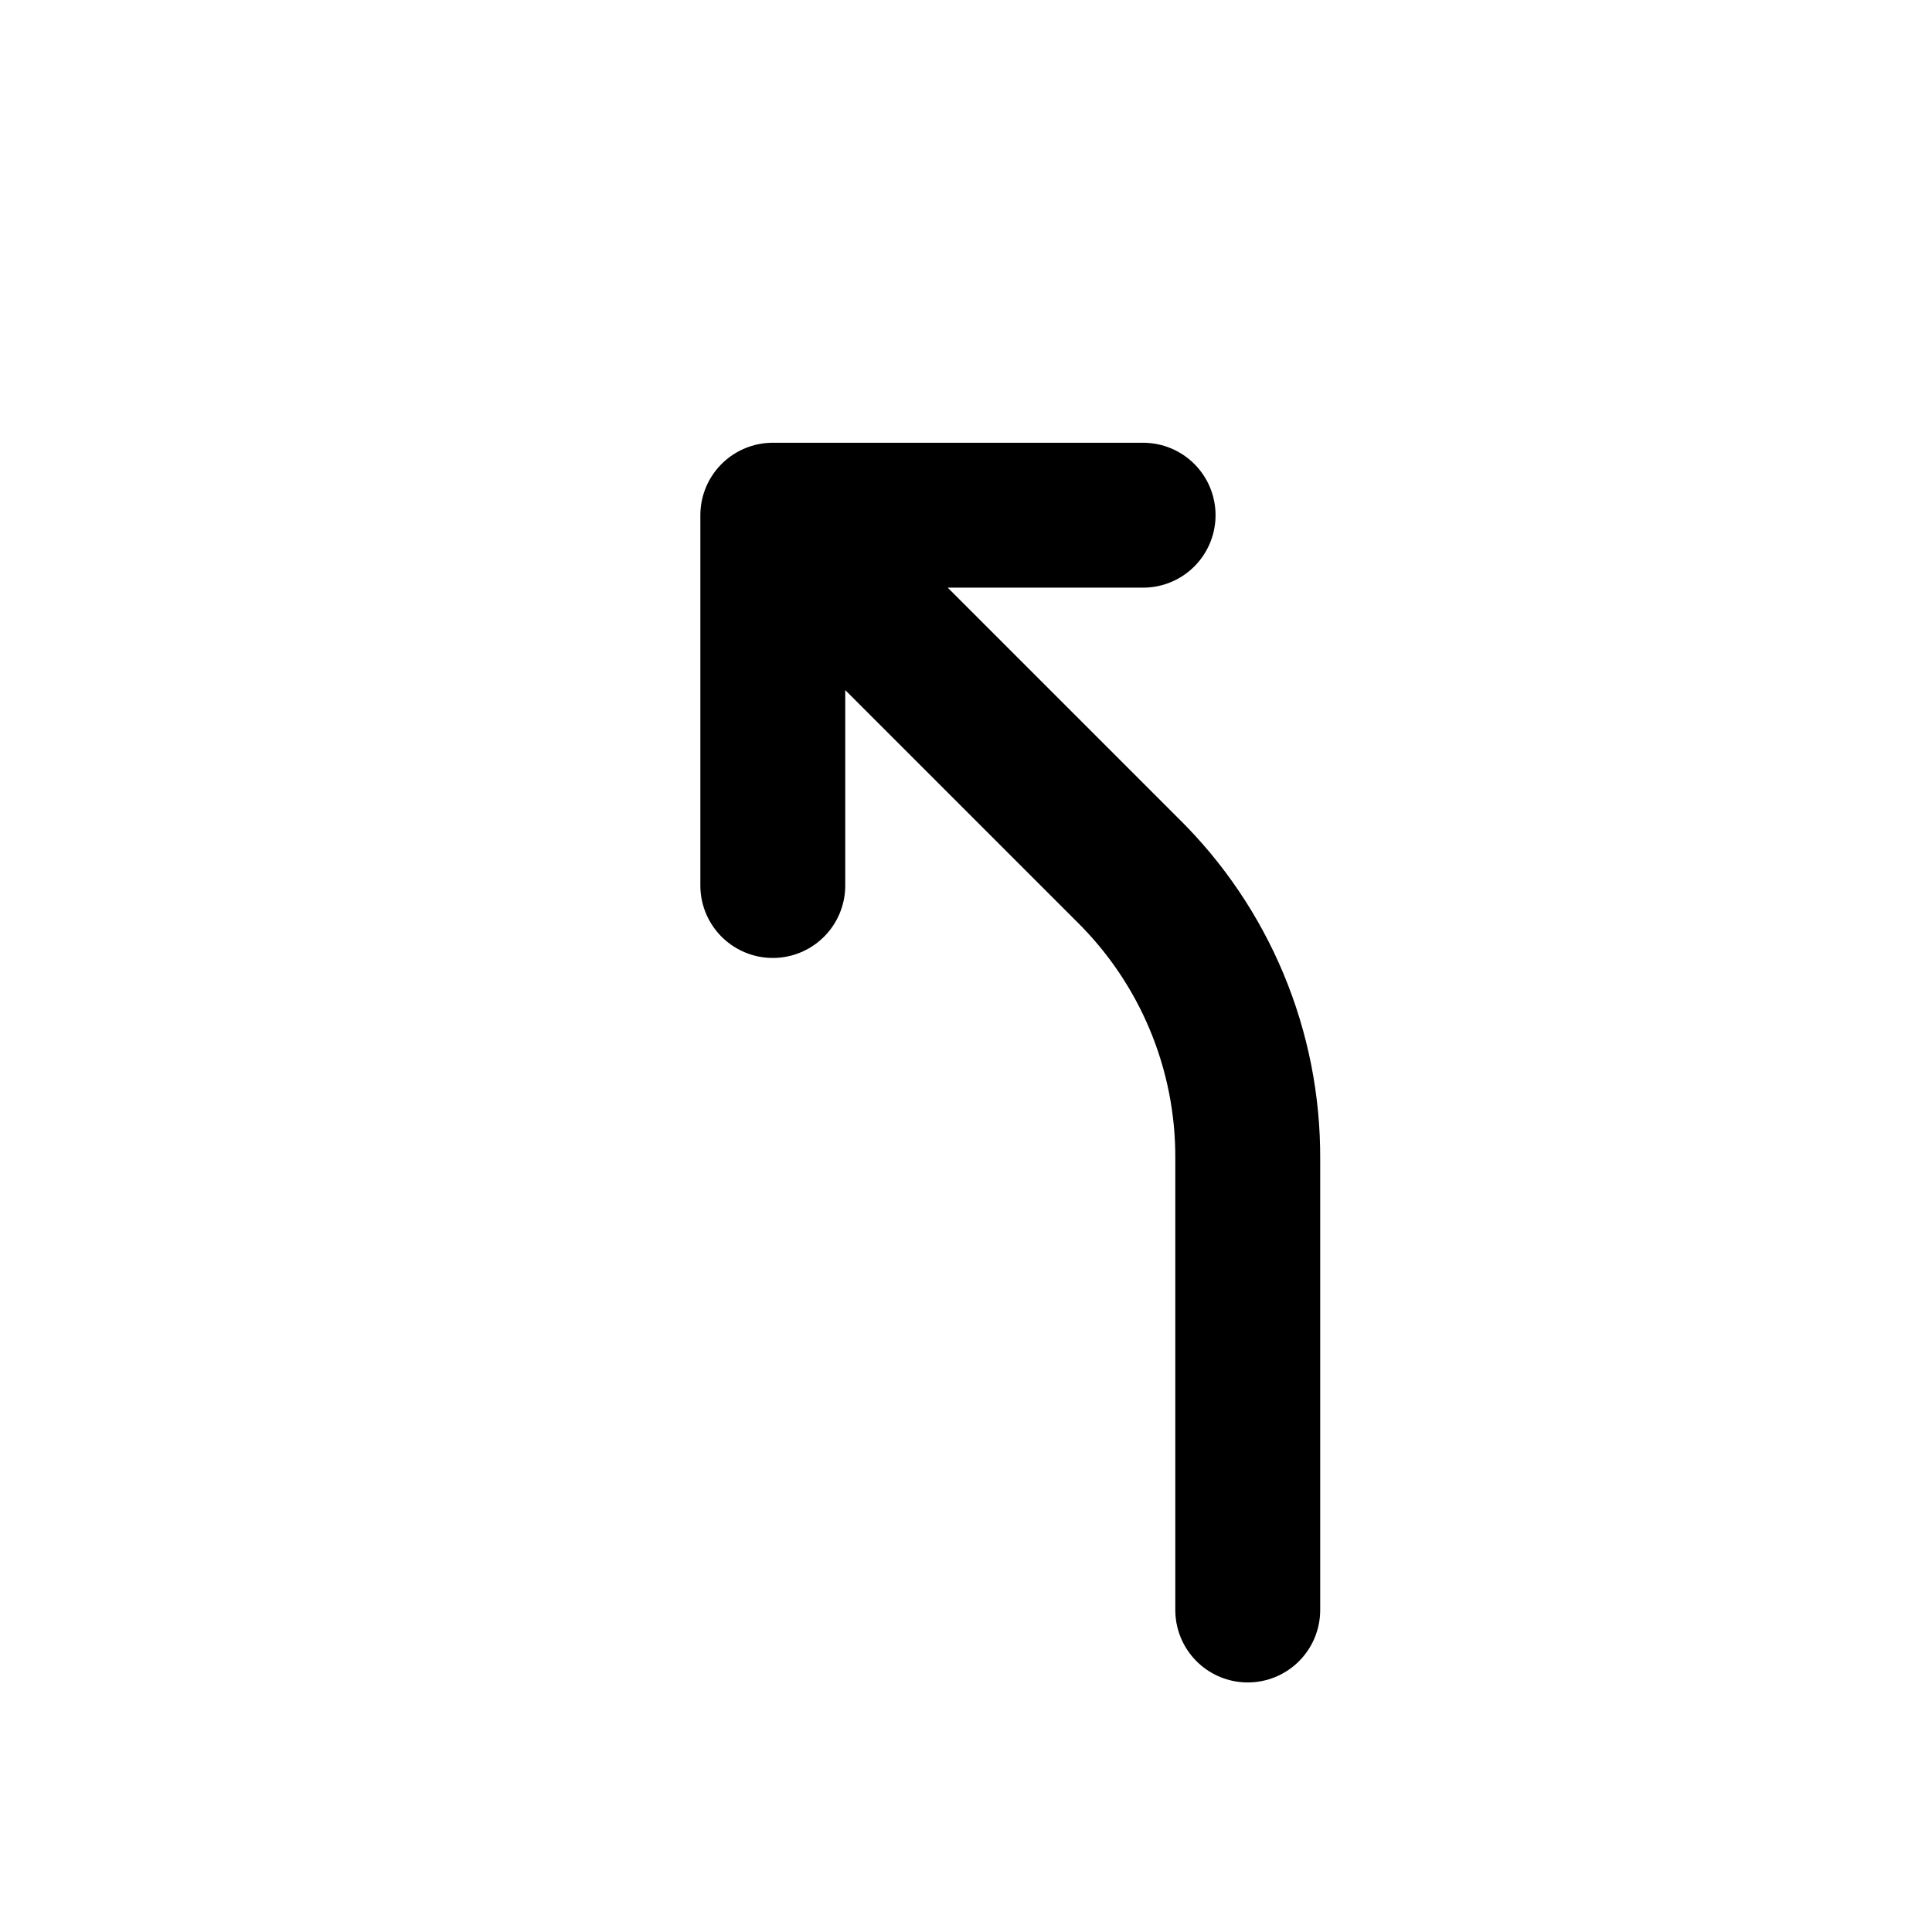
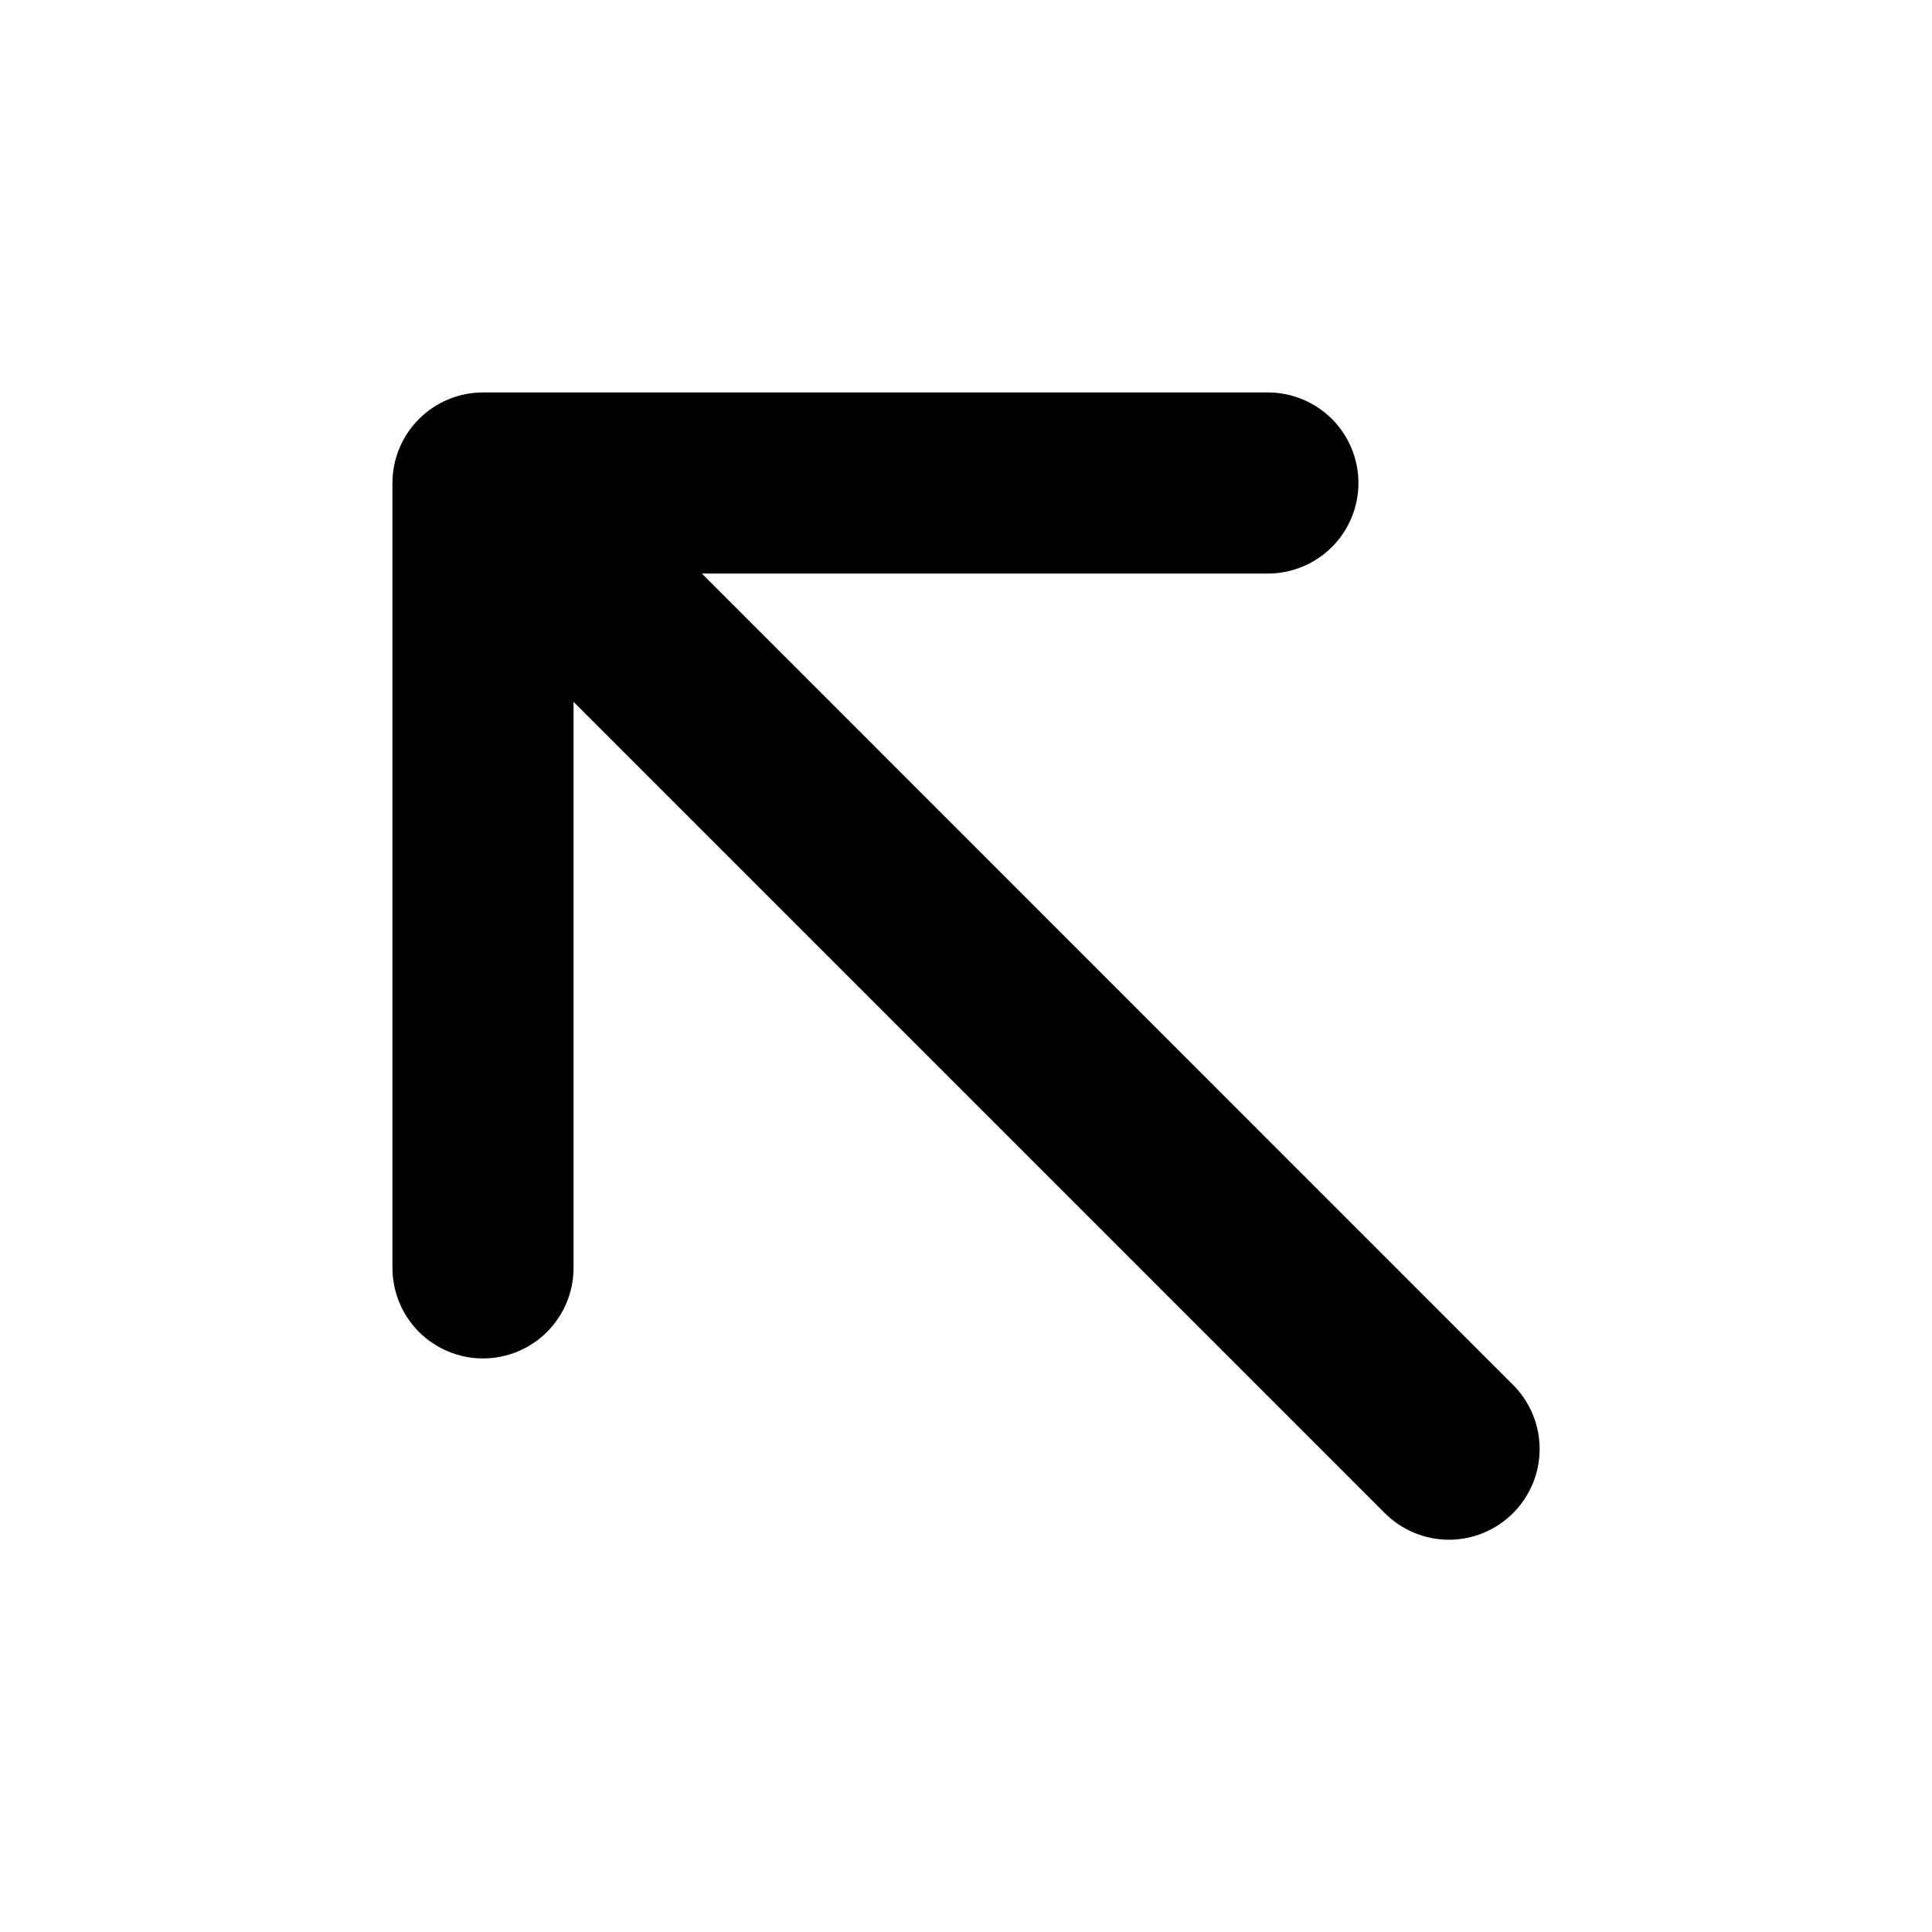
- <svg xmlns="http://www.w3.org/2000/svg" viewBox="0 0 24 24" fill="none" stroke="currentColor" stroke-width="1.8" stroke-linecap="round" stroke-linejoin="round">
-   <path d="M15.5 20v-5.6a5 5 0 0 0-1.5-3.6L9.6 6.4M9.6 6.4h4.6M9.6 6.4V11" />
+ <svg xmlns="http://www.w3.org/2000/svg" viewBox="0 0 24 24" fill="none">
+   <path d="M18.796 18.796C18.691 18.901 18.567 18.984 18.43 19.041C18.294 19.098 18.147 19.127 17.999 19.127C17.851 19.127 17.704 19.098 17.568 19.041C17.431 18.984 17.307 18.901 17.202 18.796L7.125 8.719V15.75C7.125 16.048 7.006 16.334 6.795 16.546C6.585 16.756 6.298 16.875 6 16.875C5.702 16.875 5.415 16.756 5.205 16.546C4.994 16.334 4.875 16.048 4.875 15.75V6C4.875 5.702 4.994 5.415 5.205 5.205C5.415 4.994 5.702 4.875 6 4.875H15.75C16.048 4.875 16.334 4.994 16.546 5.205C16.756 5.415 16.875 5.702 16.875 6C16.875 6.298 16.756 6.585 16.546 6.795C16.334 7.006 16.048 7.125 15.75 7.125H8.719L18.796 17.204C18.901 17.308 18.983 17.433 19.04 17.569C19.097 17.706 19.126 17.852 19.126 18C19.126 18.148 19.097 18.294 19.04 18.431C18.983 18.567 18.901 18.692 18.796 18.796Z" fill="currentColor" />
</svg>
